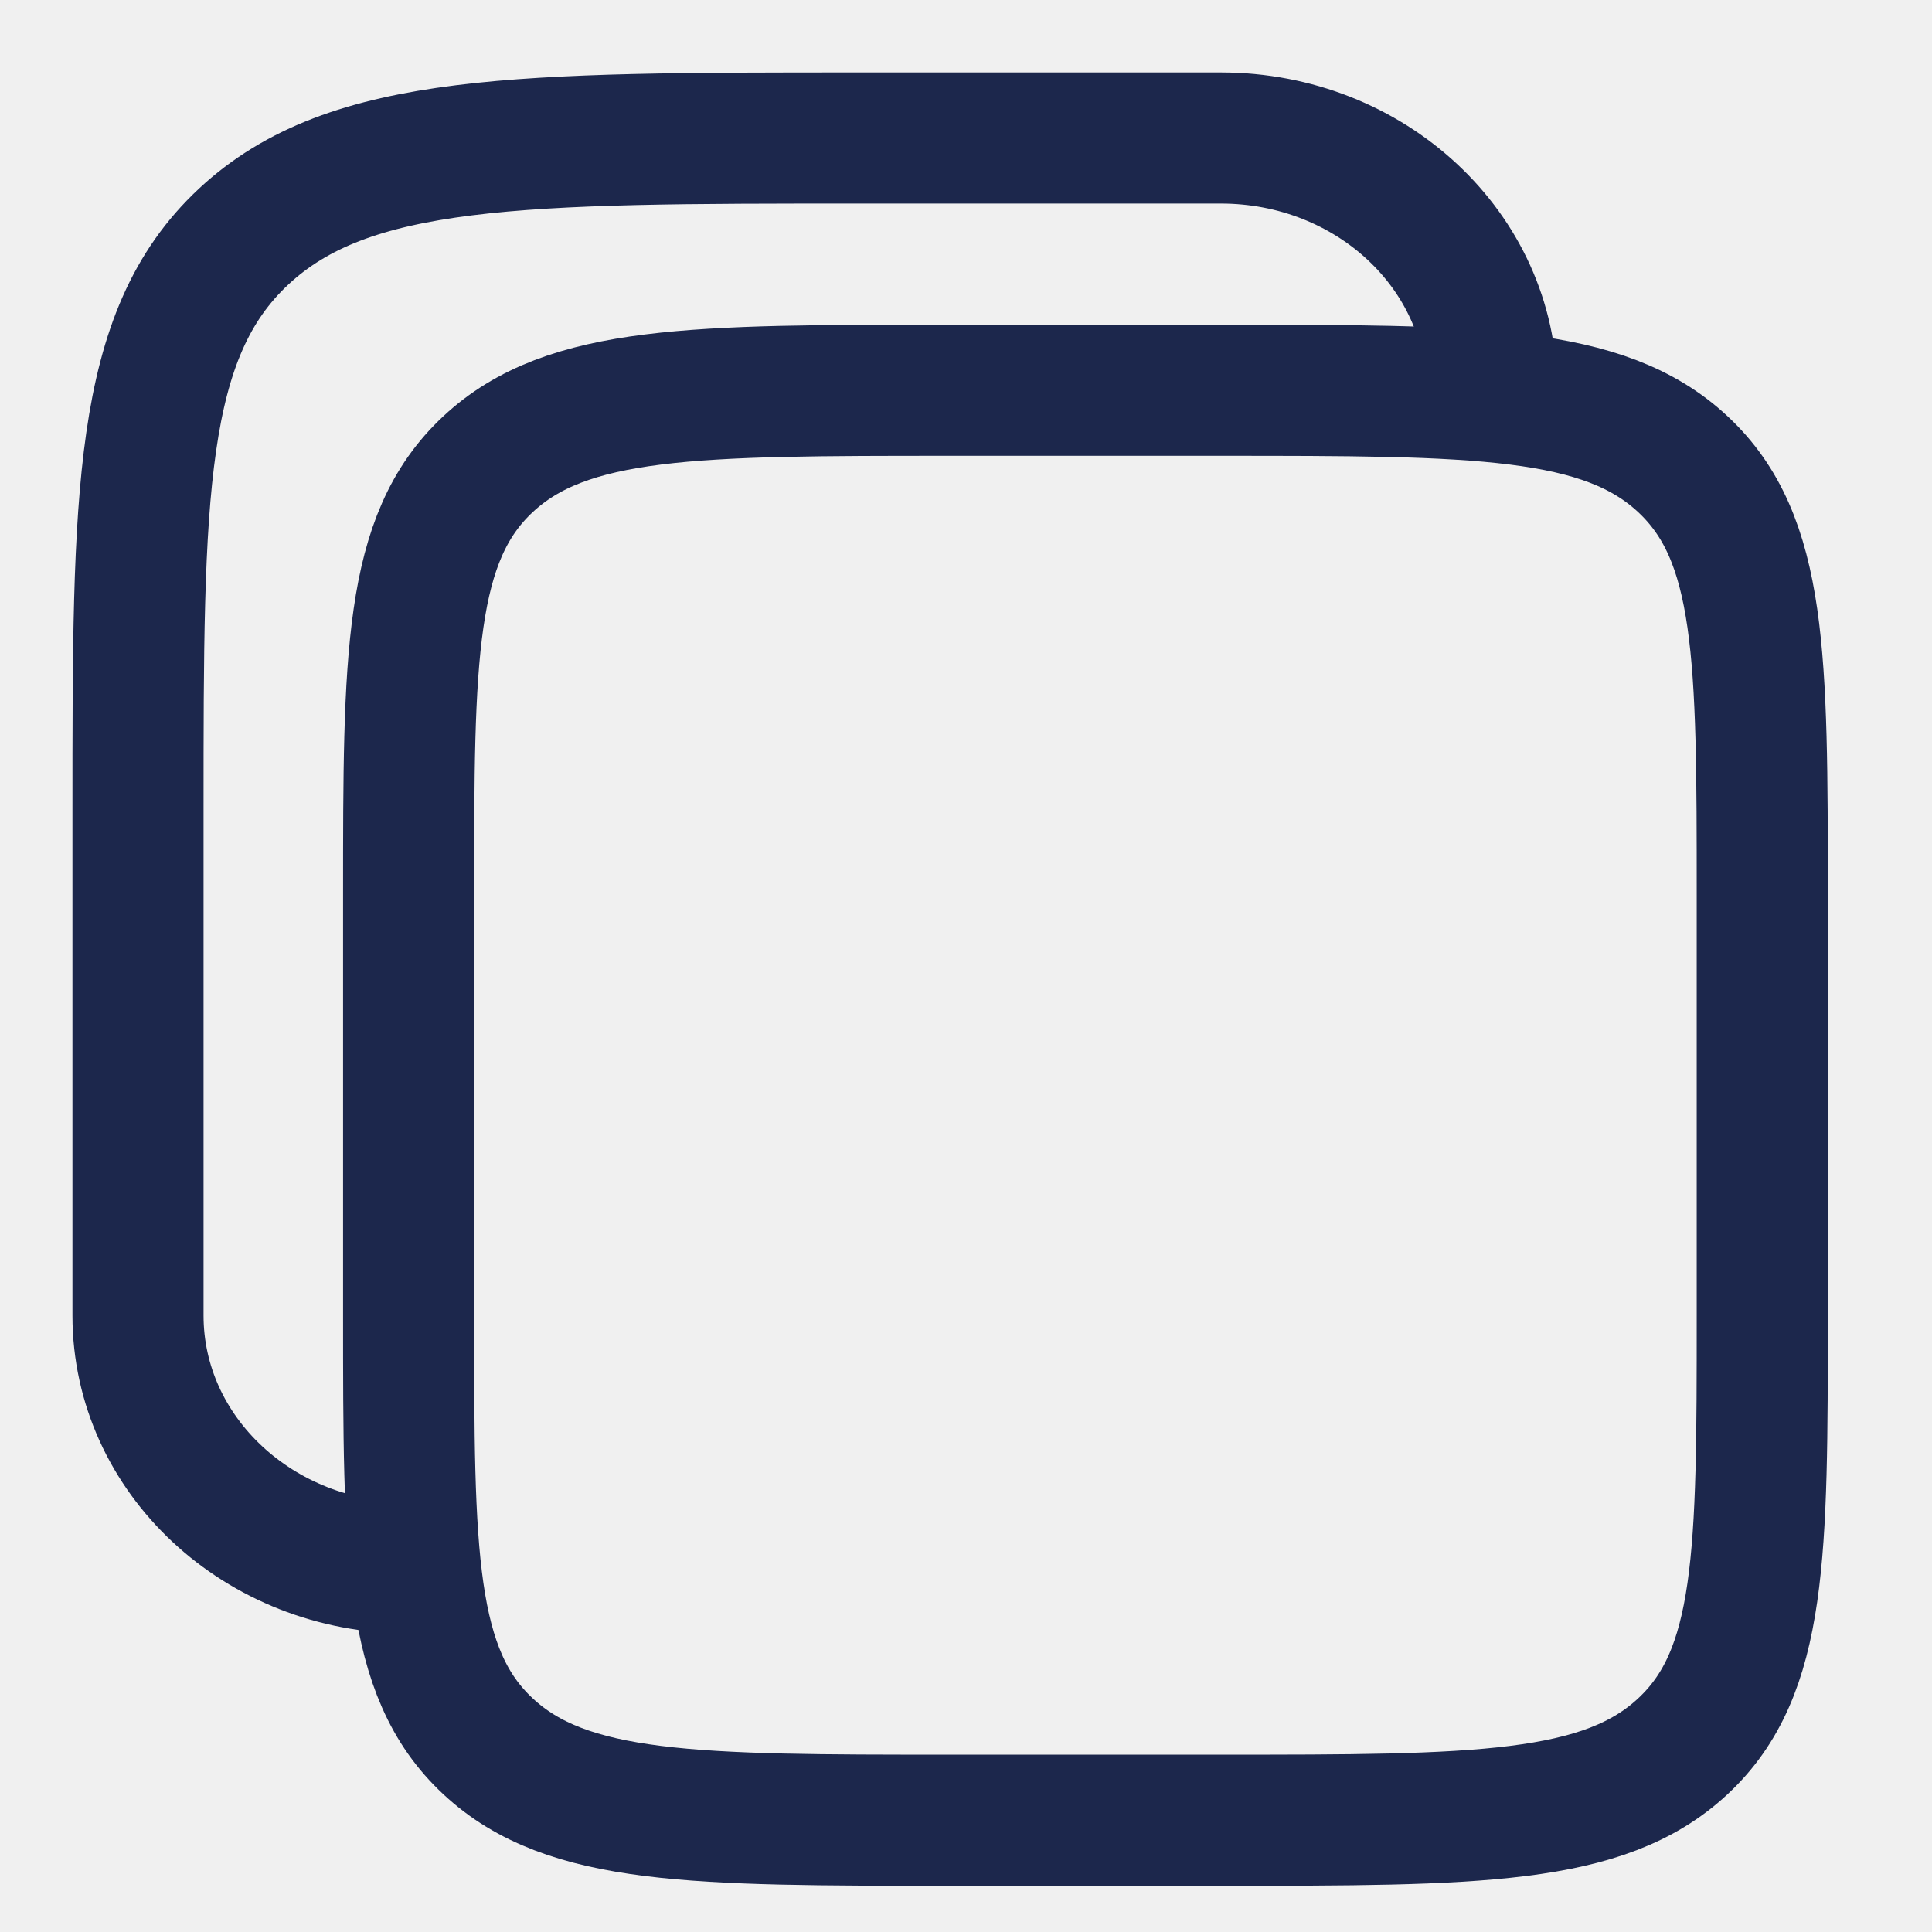
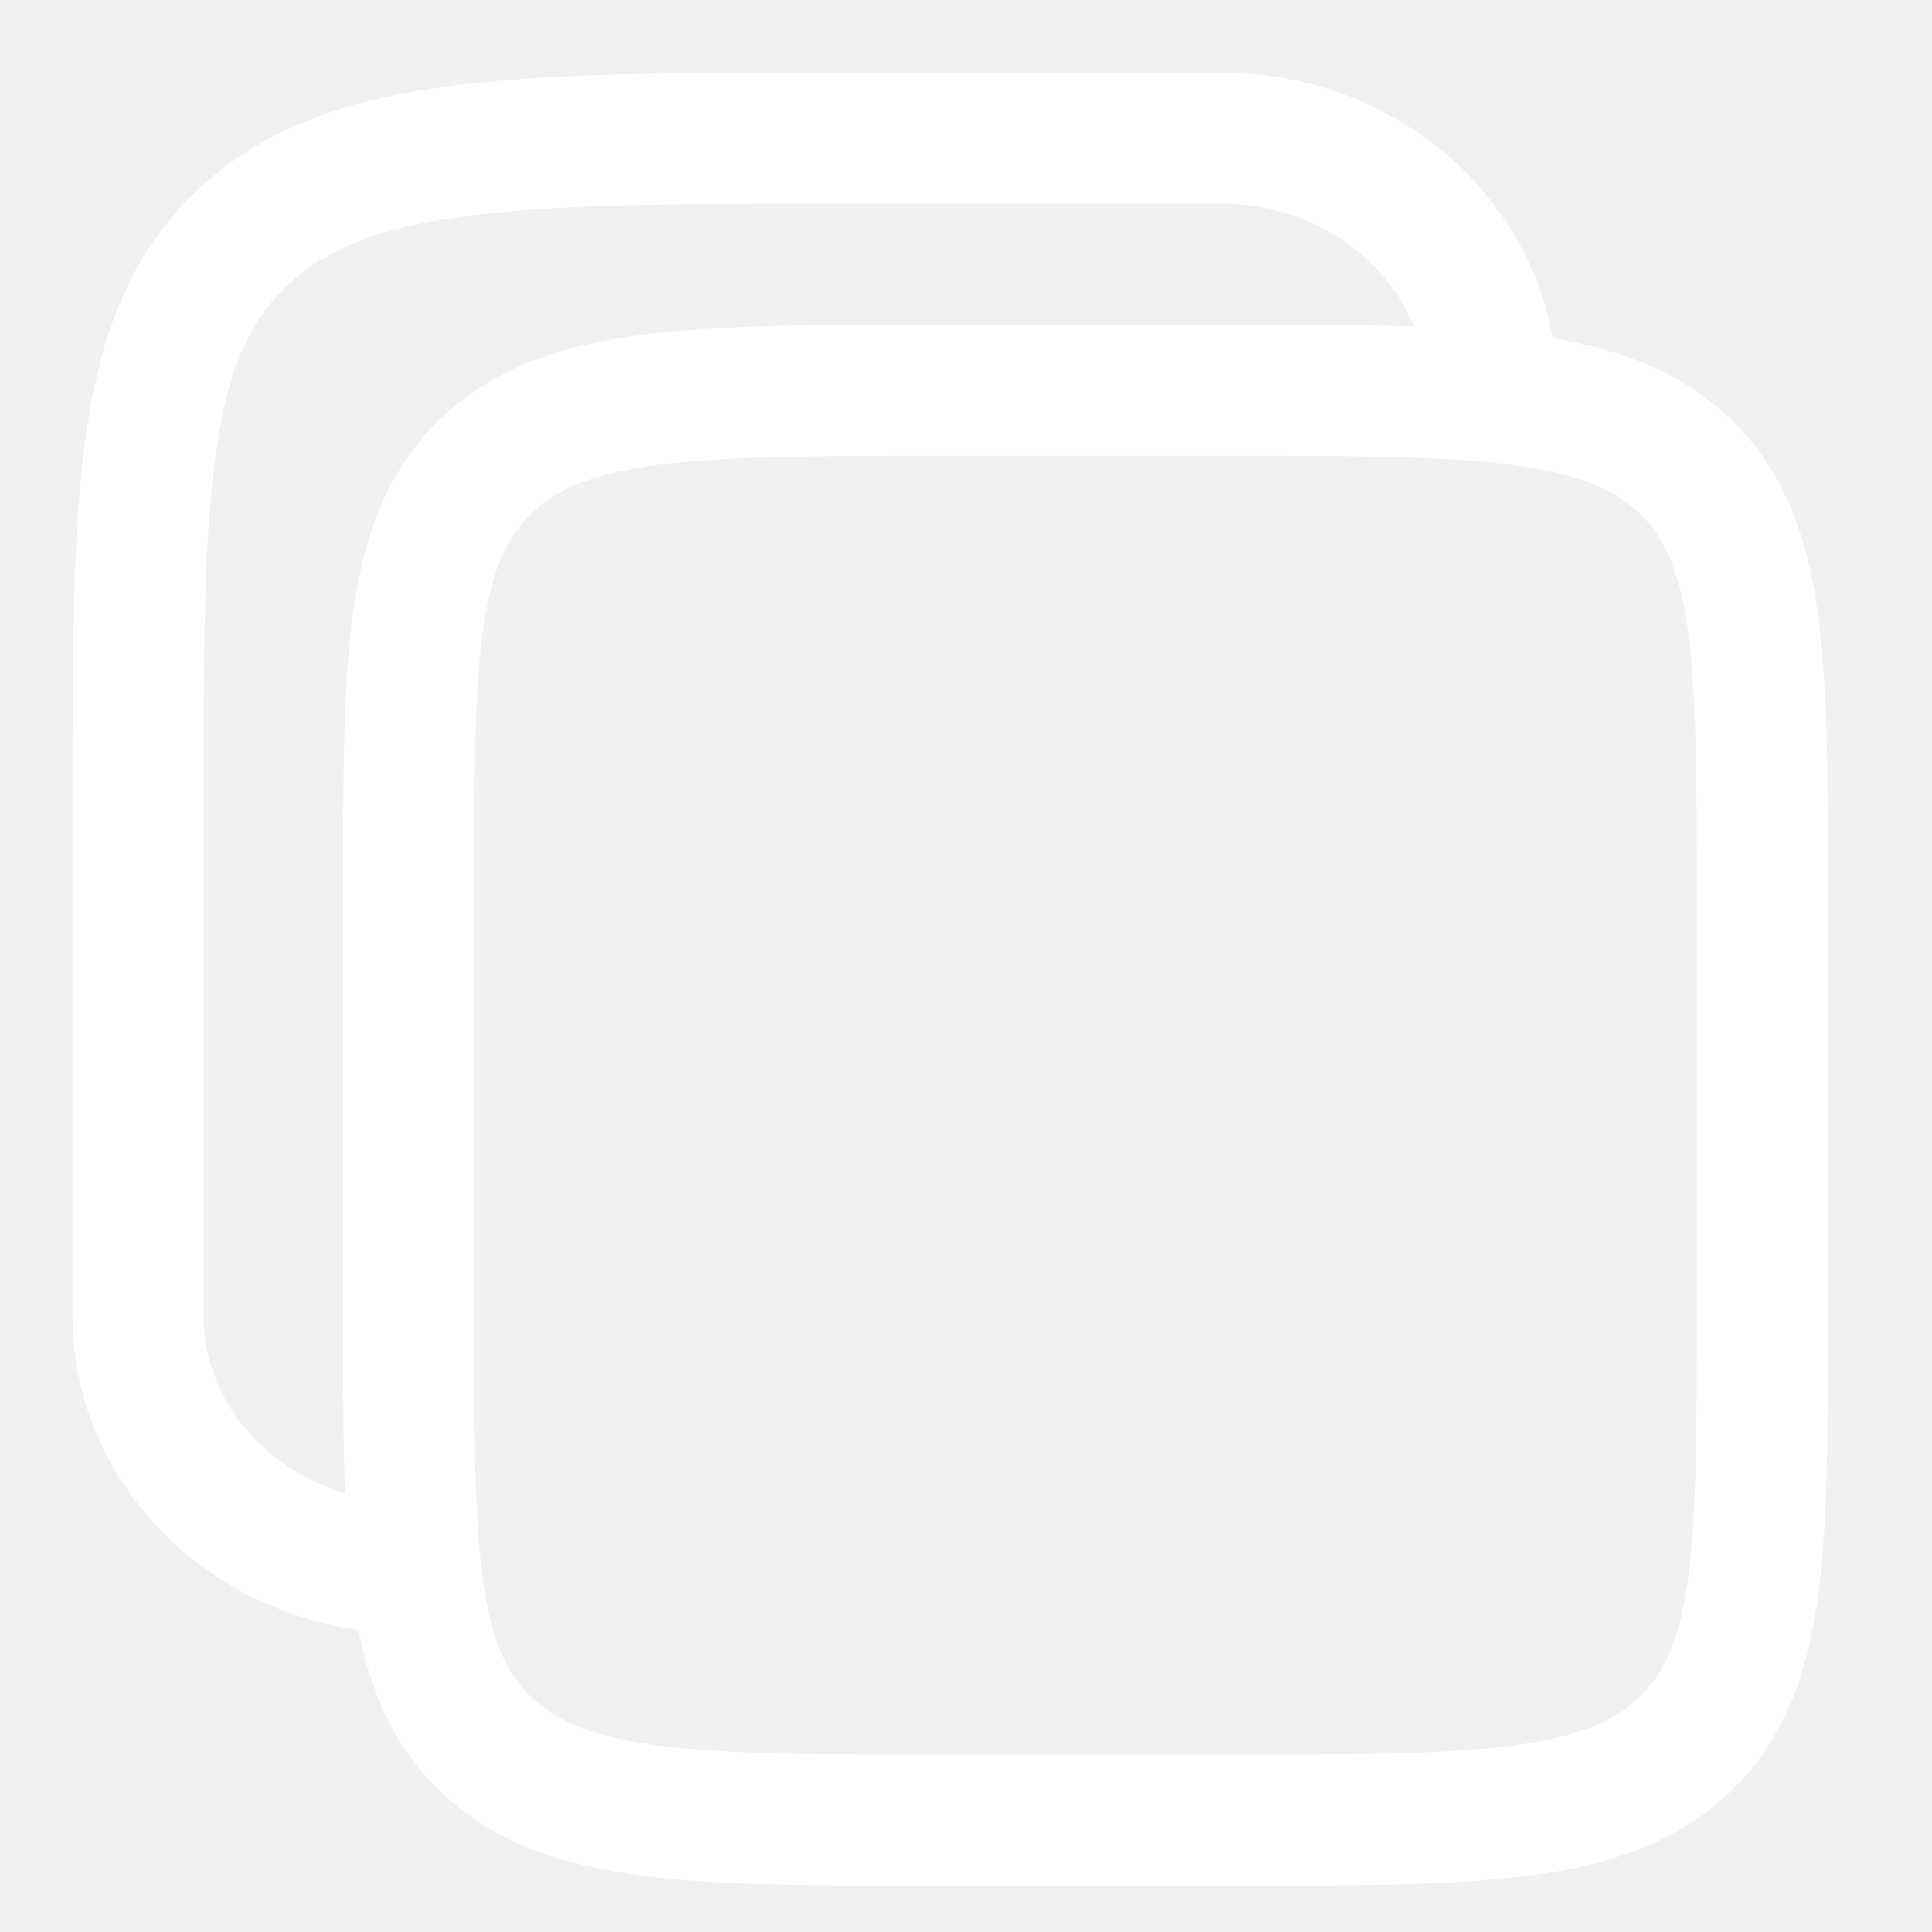
<svg xmlns="http://www.w3.org/2000/svg" width="14" height="14" viewBox="0 0 14 14" fill="none">
-   <path d="M2.961 6.485C2.961 4.762 2.961 3.9 3.536 3.364C4.11 2.828 5.035 2.828 6.885 2.828H8.846C10.696 2.828 11.621 2.828 12.195 3.364C12.77 3.9 12.77 4.762 12.77 6.485V9.533C12.77 11.257 12.77 12.119 12.195 12.654C11.621 13.19 10.696 13.19 8.846 13.19H6.885C5.035 13.19 4.11 13.19 3.536 12.654C2.961 12.119 2.961 11.257 2.961 9.533V6.485Z" stroke="#1C274C" stroke-width="0.95" />
-   <path d="M2.962 11.362C1.878 11.362 1 10.543 1 9.533V5.876C1 3.577 1 2.428 1.766 1.714C2.532 1 3.765 1 6.231 1H8.847C9.931 1 10.809 1.819 10.809 2.829" stroke="#1C274C" stroke-width="0.95" />
+   <path d="M2.961 6.485C2.961 4.762 2.961 3.9 3.536 3.364C4.11 2.828 5.035 2.828 6.885 2.828H8.846C10.696 2.828 11.621 2.828 12.195 3.364C12.77 3.9 12.77 4.762 12.77 6.485V9.533C12.77 11.257 12.77 12.119 12.195 12.654C11.621 13.19 10.696 13.19 8.846 13.19H6.885C5.035 13.19 4.11 13.19 3.536 12.654C2.961 12.119 2.961 11.257 2.961 9.533V6.485Z" stroke="white" stroke-width="0.95" />
+   <path d="M2.962 11.362C1.878 11.362 1 10.543 1 9.533V5.876C1 3.577 1 2.428 1.766 1.714C2.532 1 3.765 1 6.231 1H8.847C9.931 1 10.809 1.819 10.809 2.829" stroke="white" stroke-width="0.95" />
</svg>
